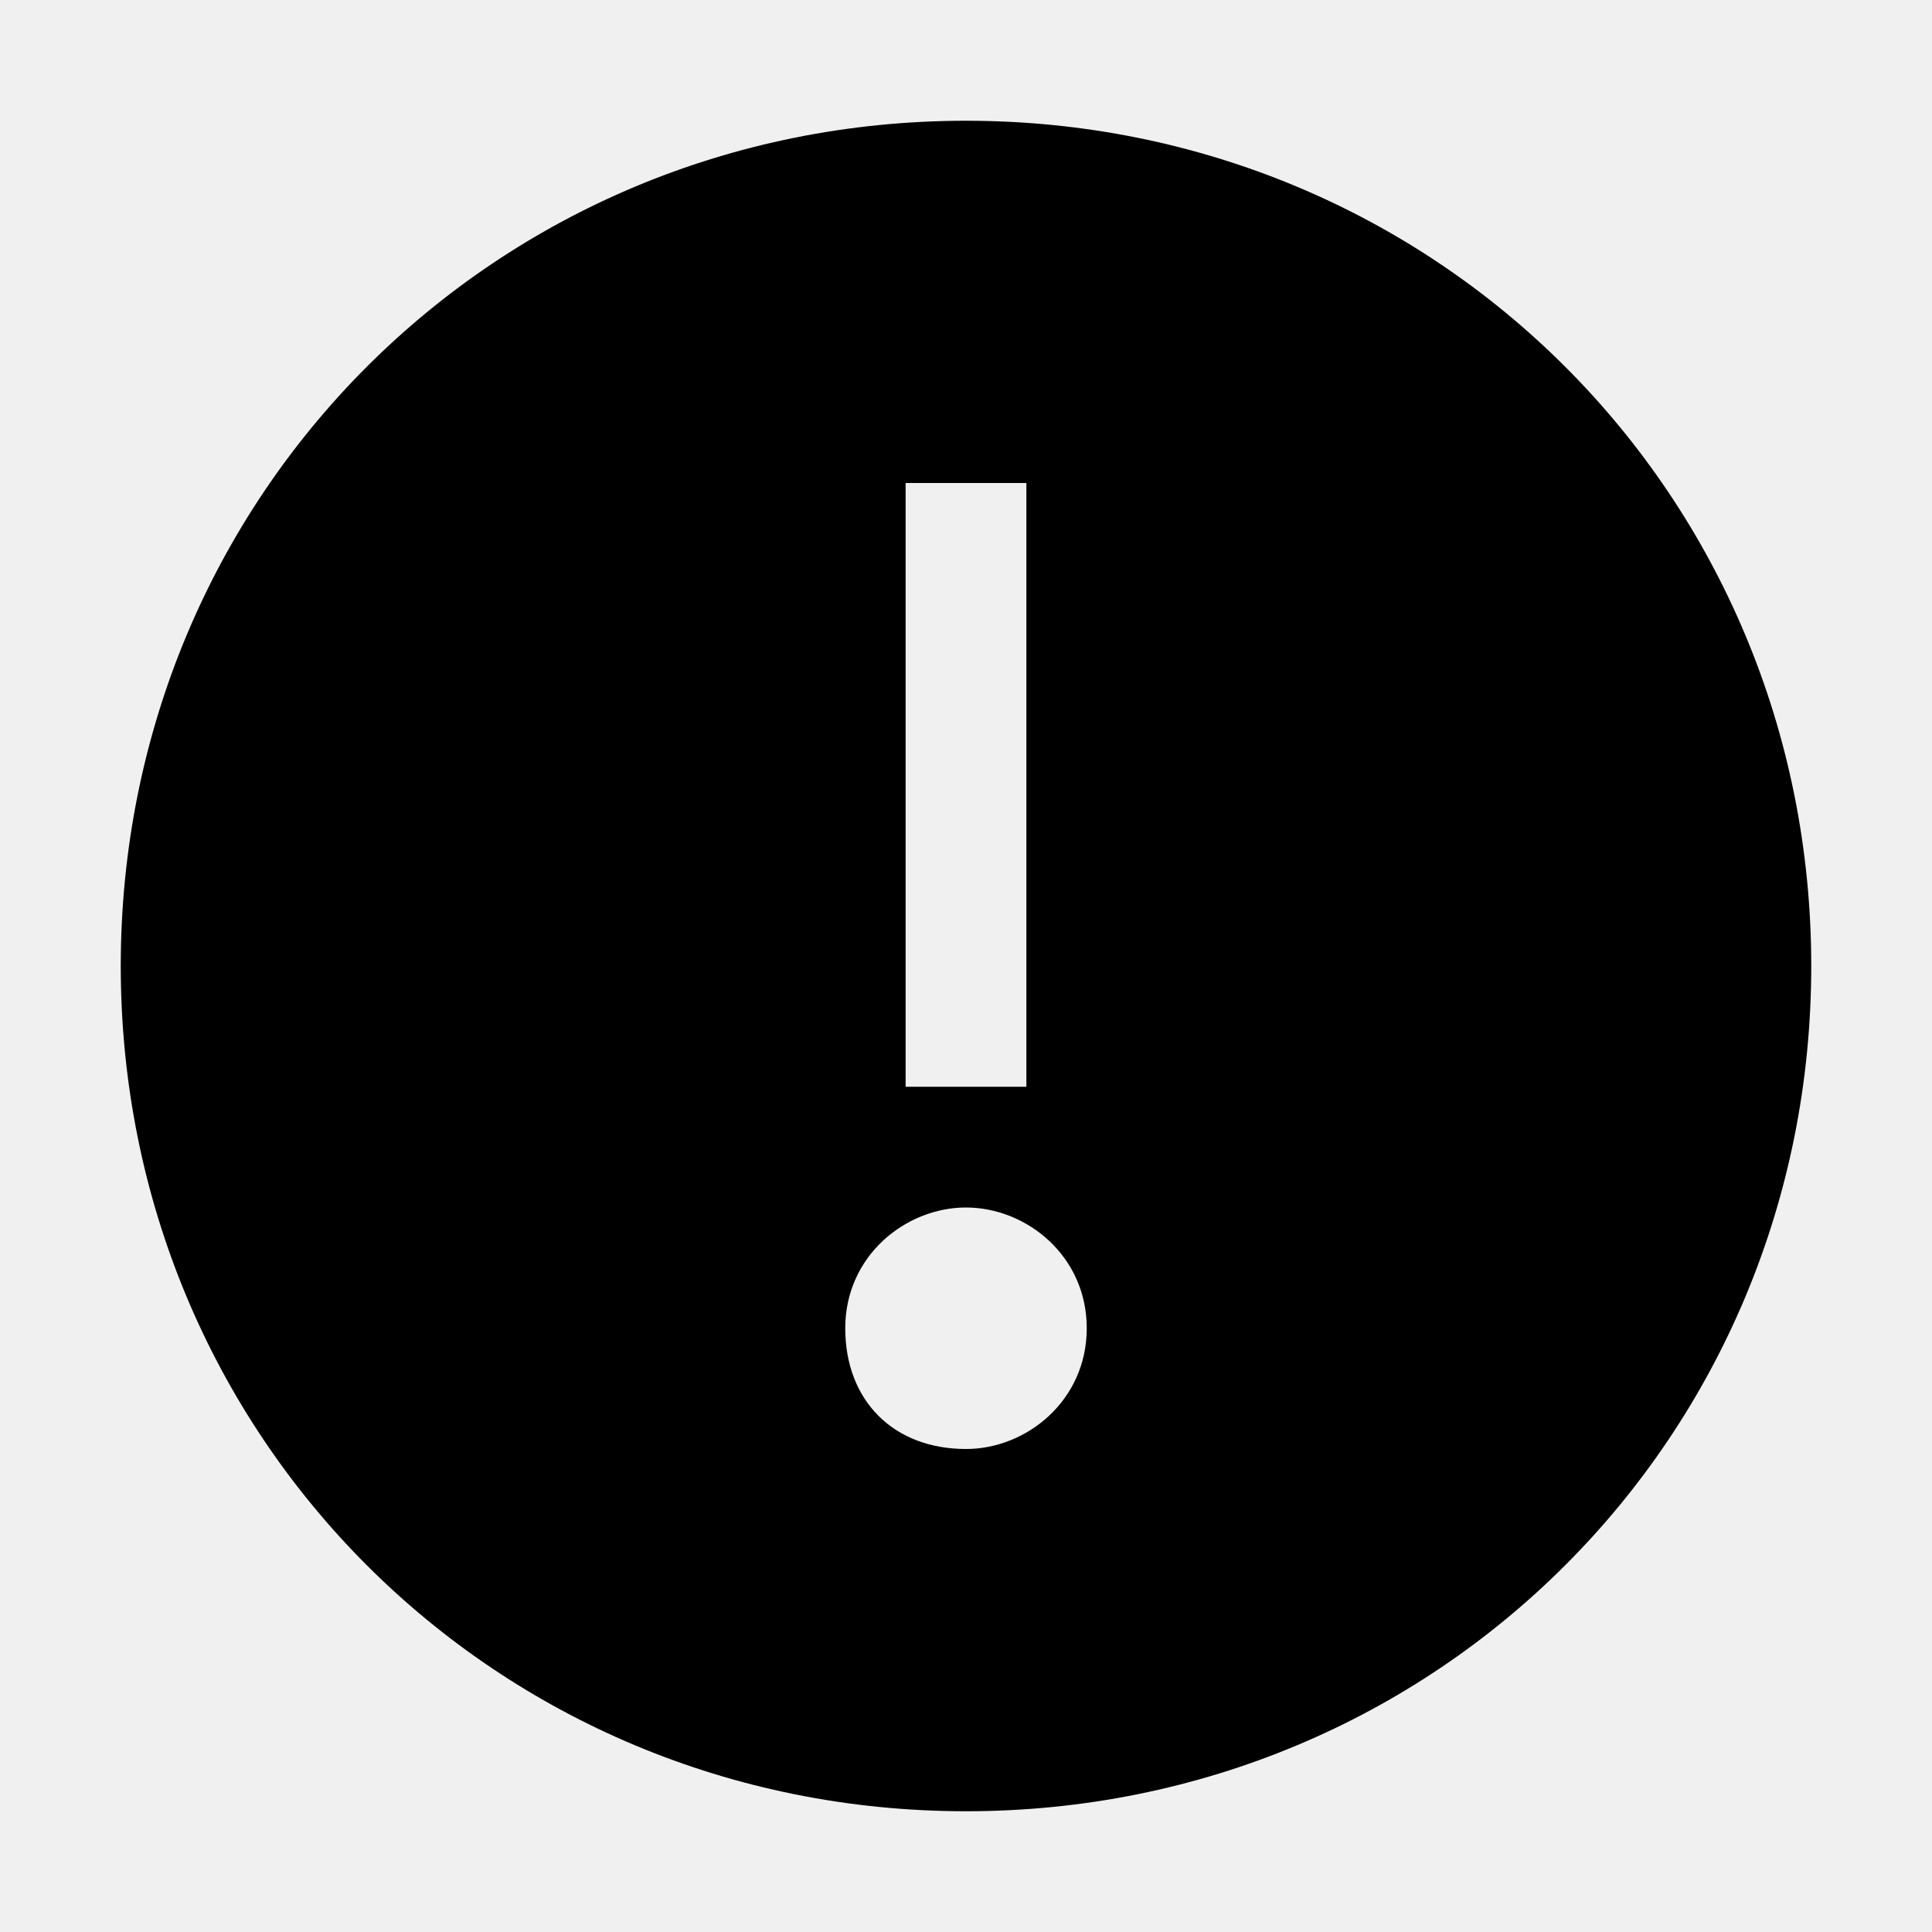
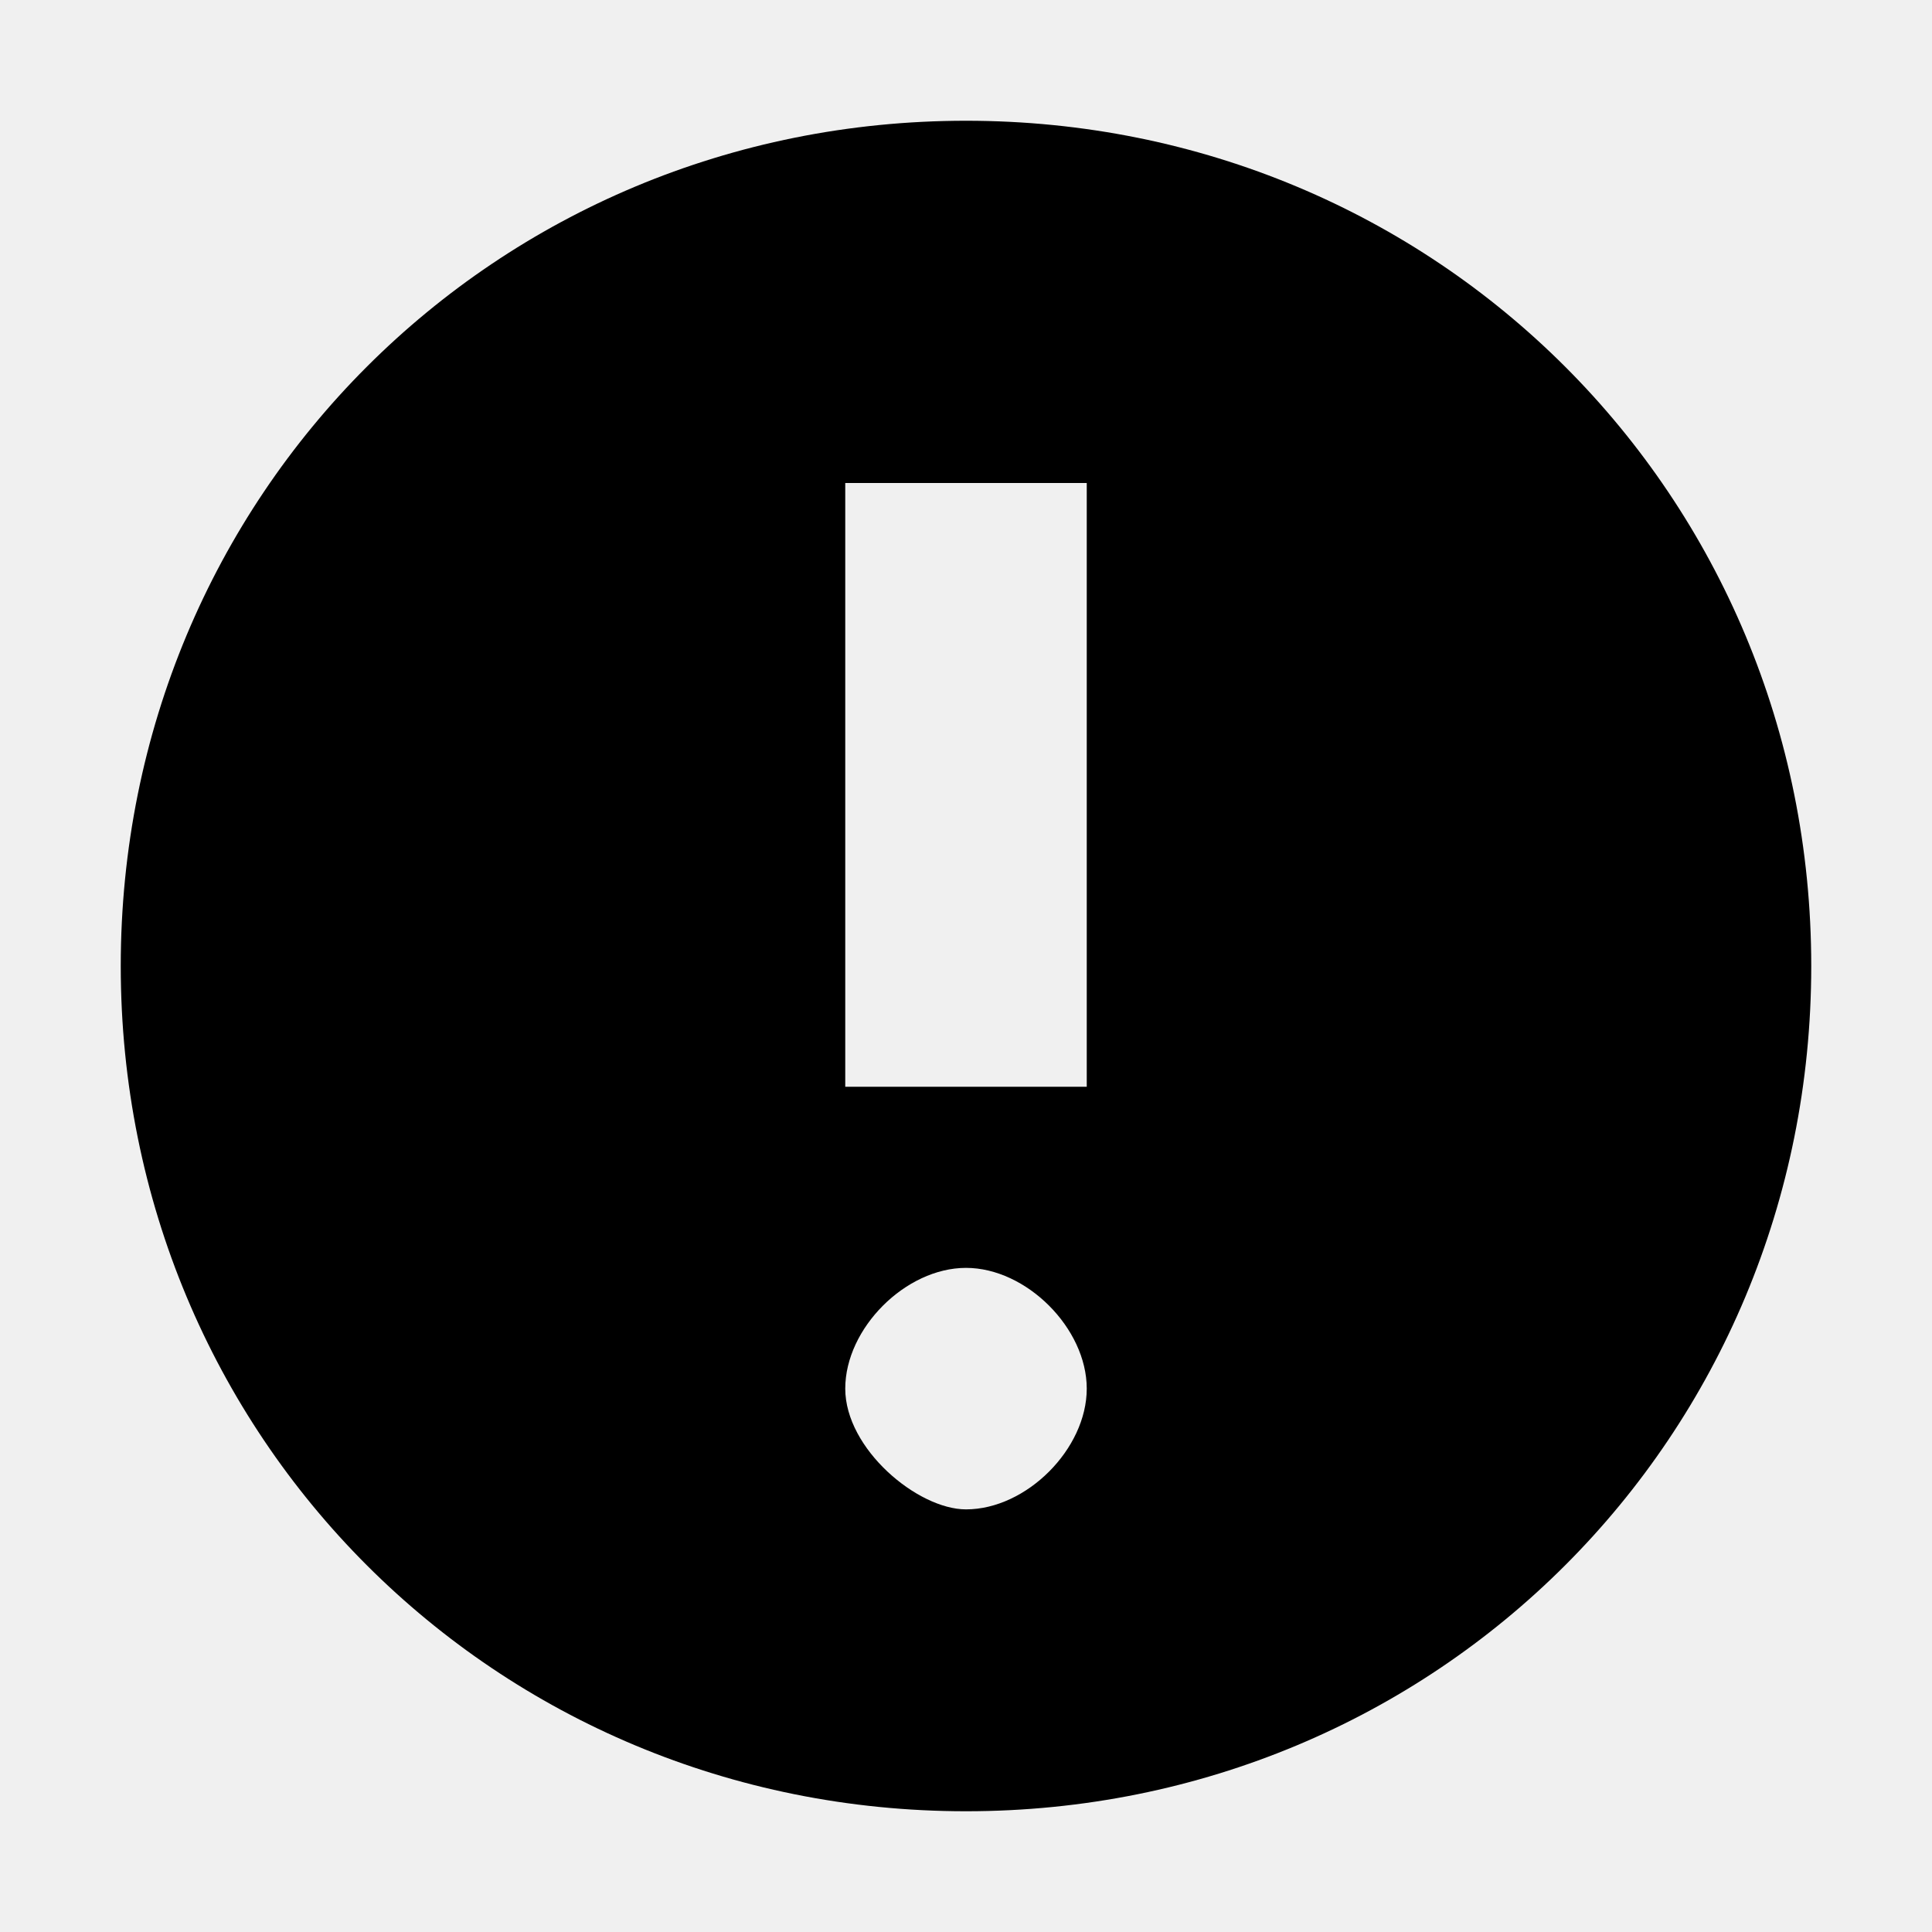
- <svg xmlns="http://www.w3.org/2000/svg" version="1.1" id="icon" x="0px" y="0px" width="16px" height="16px" viewBox="0 0 16 16" style="enable-background:new 0 0 16 16;" xml:space="preserve">
+ <svg xmlns="http://www.w3.org/2000/svg" version="1.1" id="Layer_1" x="0px" y="0px" width="16px" height="16px" viewBox="0 0 16 16" style="enable-background:new 0 0 16 16;" xml:space="preserve">
  <style type="text/css">
	.st0{fill:none;}
+ 	.st1{opacity:0;fill:#FFFFFF;}
</style>
-   <rect id="_Transparent_Rectangle_" class="st0" width="16" height="16" />
-   <path d="M8,1C4.1,1,1,4.1,1,8c0,3.9,3.1,7,7,7s7-3.1,7-7C15,4.1,11.9,1,8,1z M7.5,4h1v5h-1V4z M8,12c-0.6,0-1-0.4-1-1s0.5-1,1-1  s1,0.4,1,1S8.5,12,8,12z" />
+   <rect class="st0" width="16" height="16" />
+   <g>
+     <path d="M8,1C4.1,1,1,4.1,1,8s3.1,7,7,7s7-3.1,7-7S11.9,1,8,1z M8,12.5c-0.4,0-1-0.5-1-1s0.5-1,1-1s1,0.5,1,1S8.5,12.5,8,12.5z    M9,5.6V9H7V5.6V4h2V5.6z" />
+     <path id="inner-path" class="st1" d="M7,11.5c0-0.5,0.5-1,1-1s1,0.5,1,1s-0.5,1-1,1C7.6,12.5,7,12,7,11.5z M7,9V5.6V4h2v1.6V9H7z" />
+   </g>
</svg>
